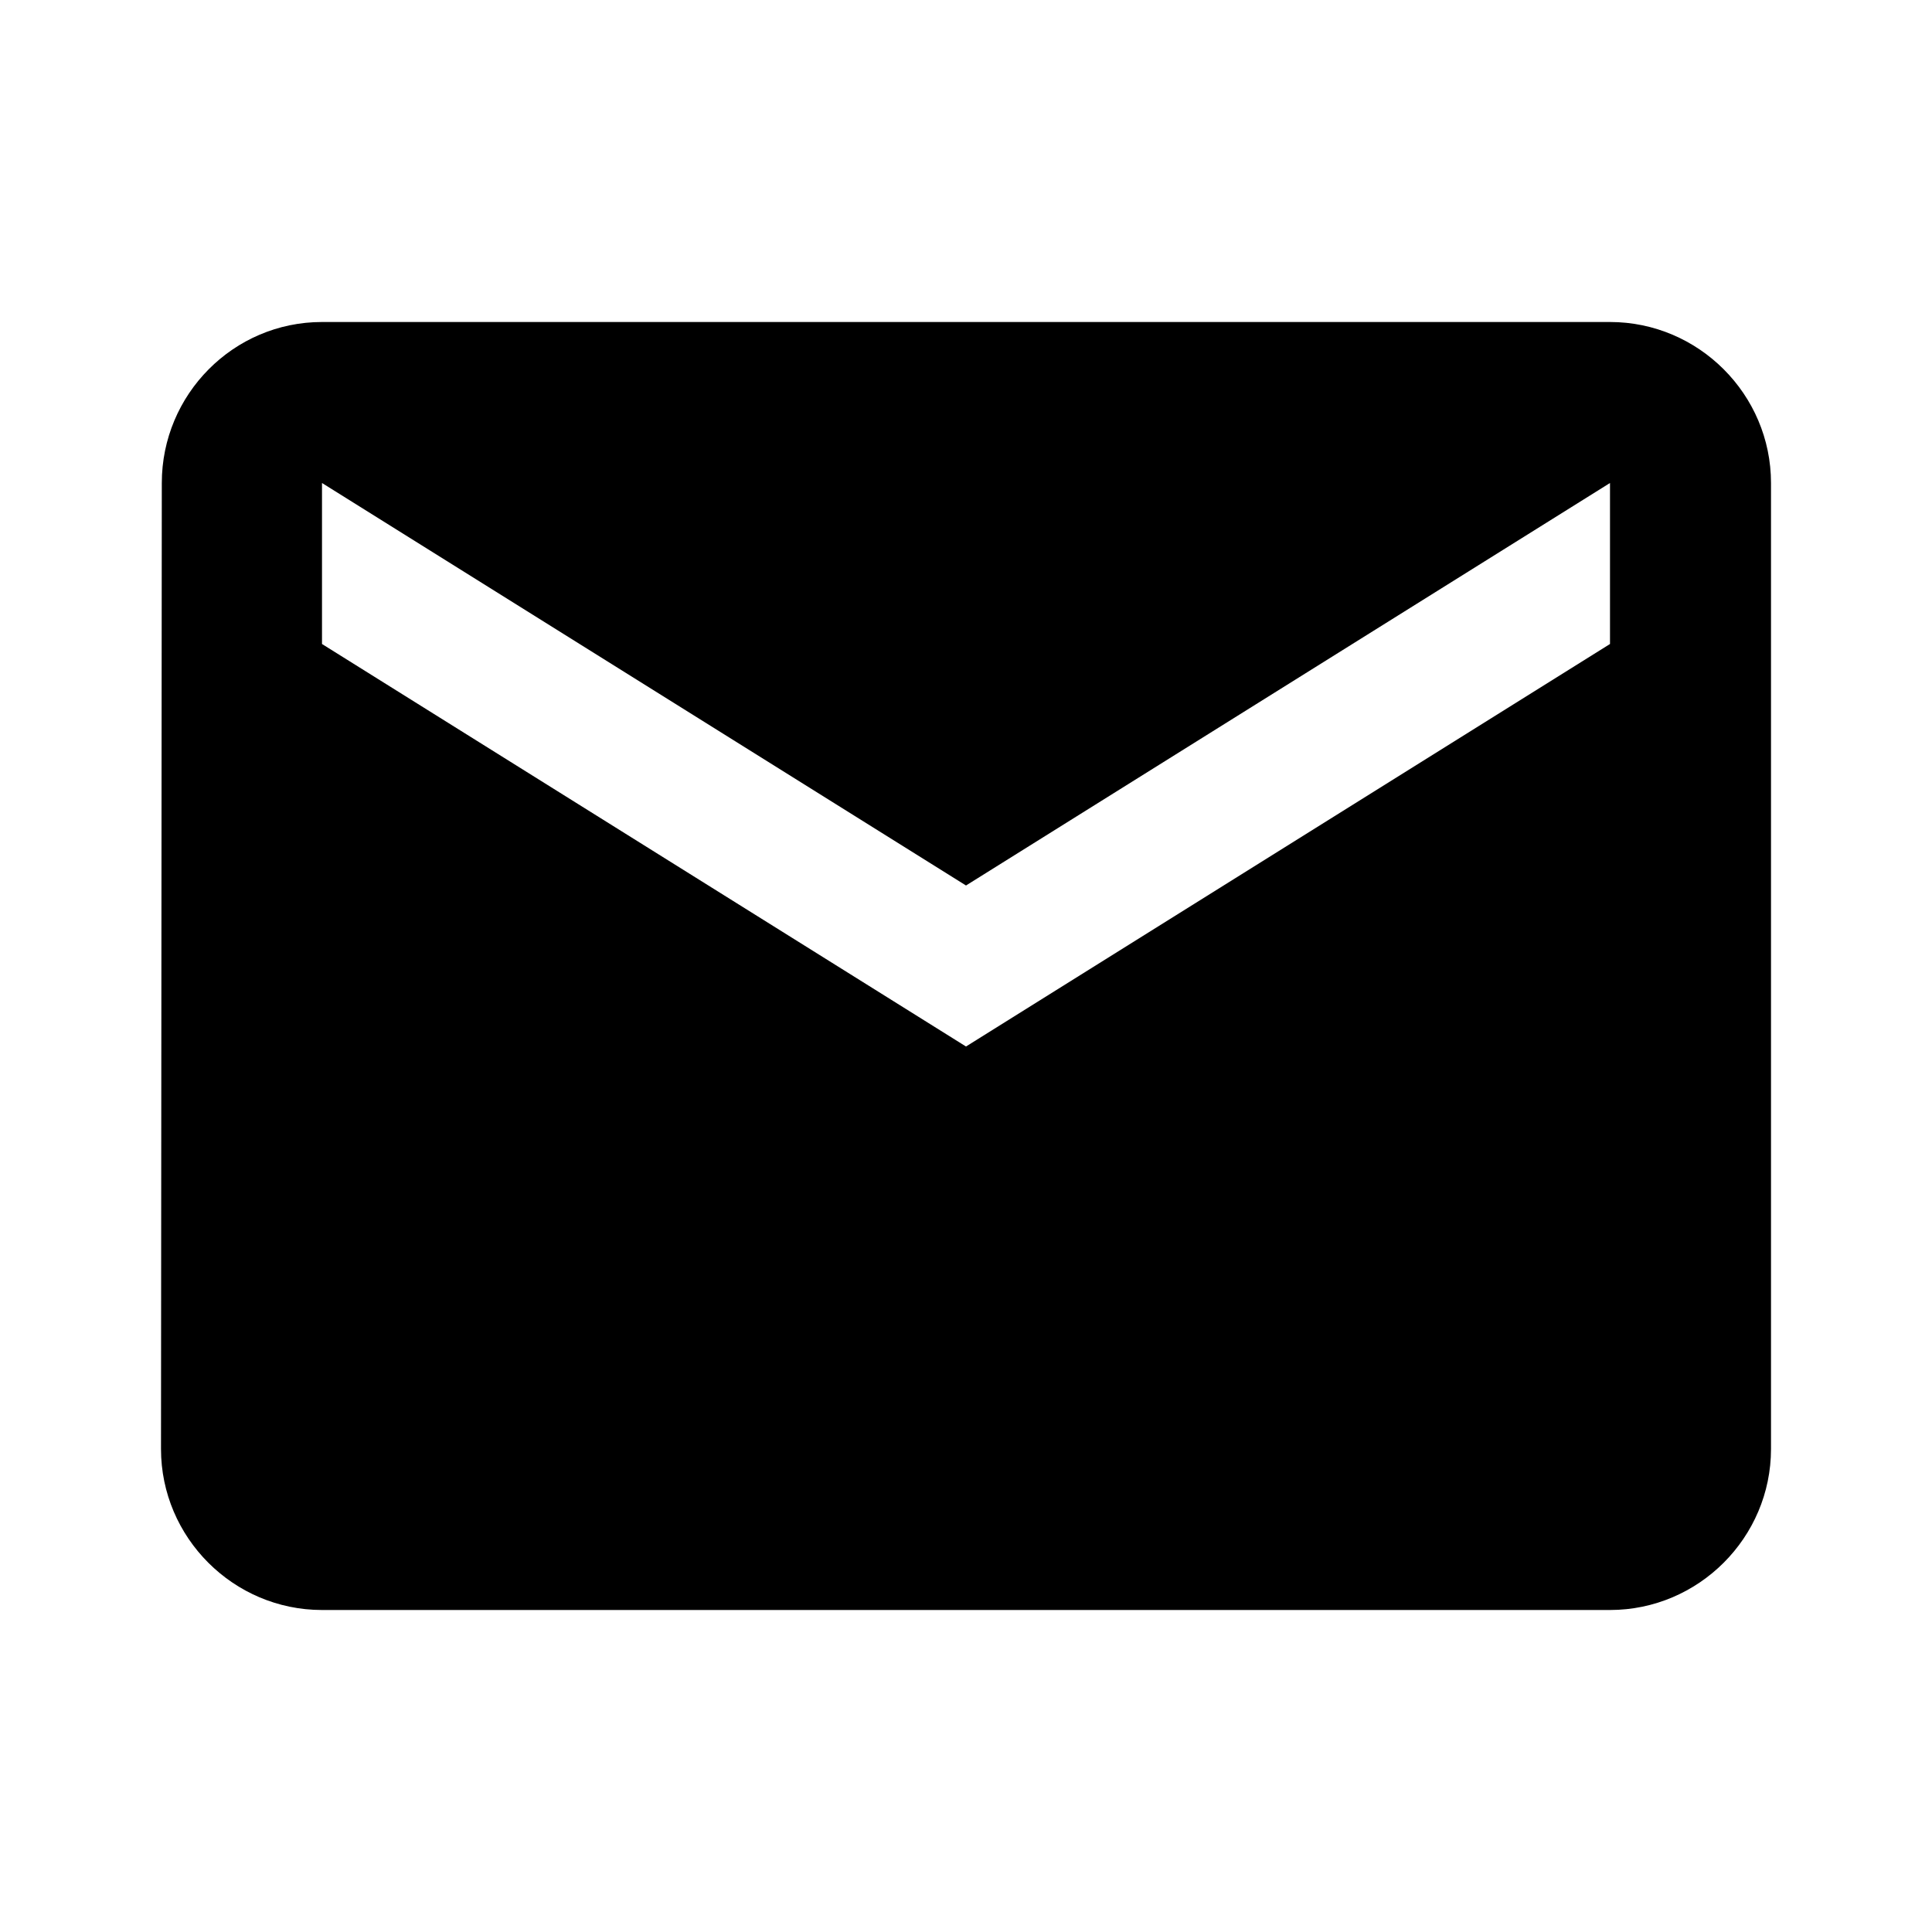
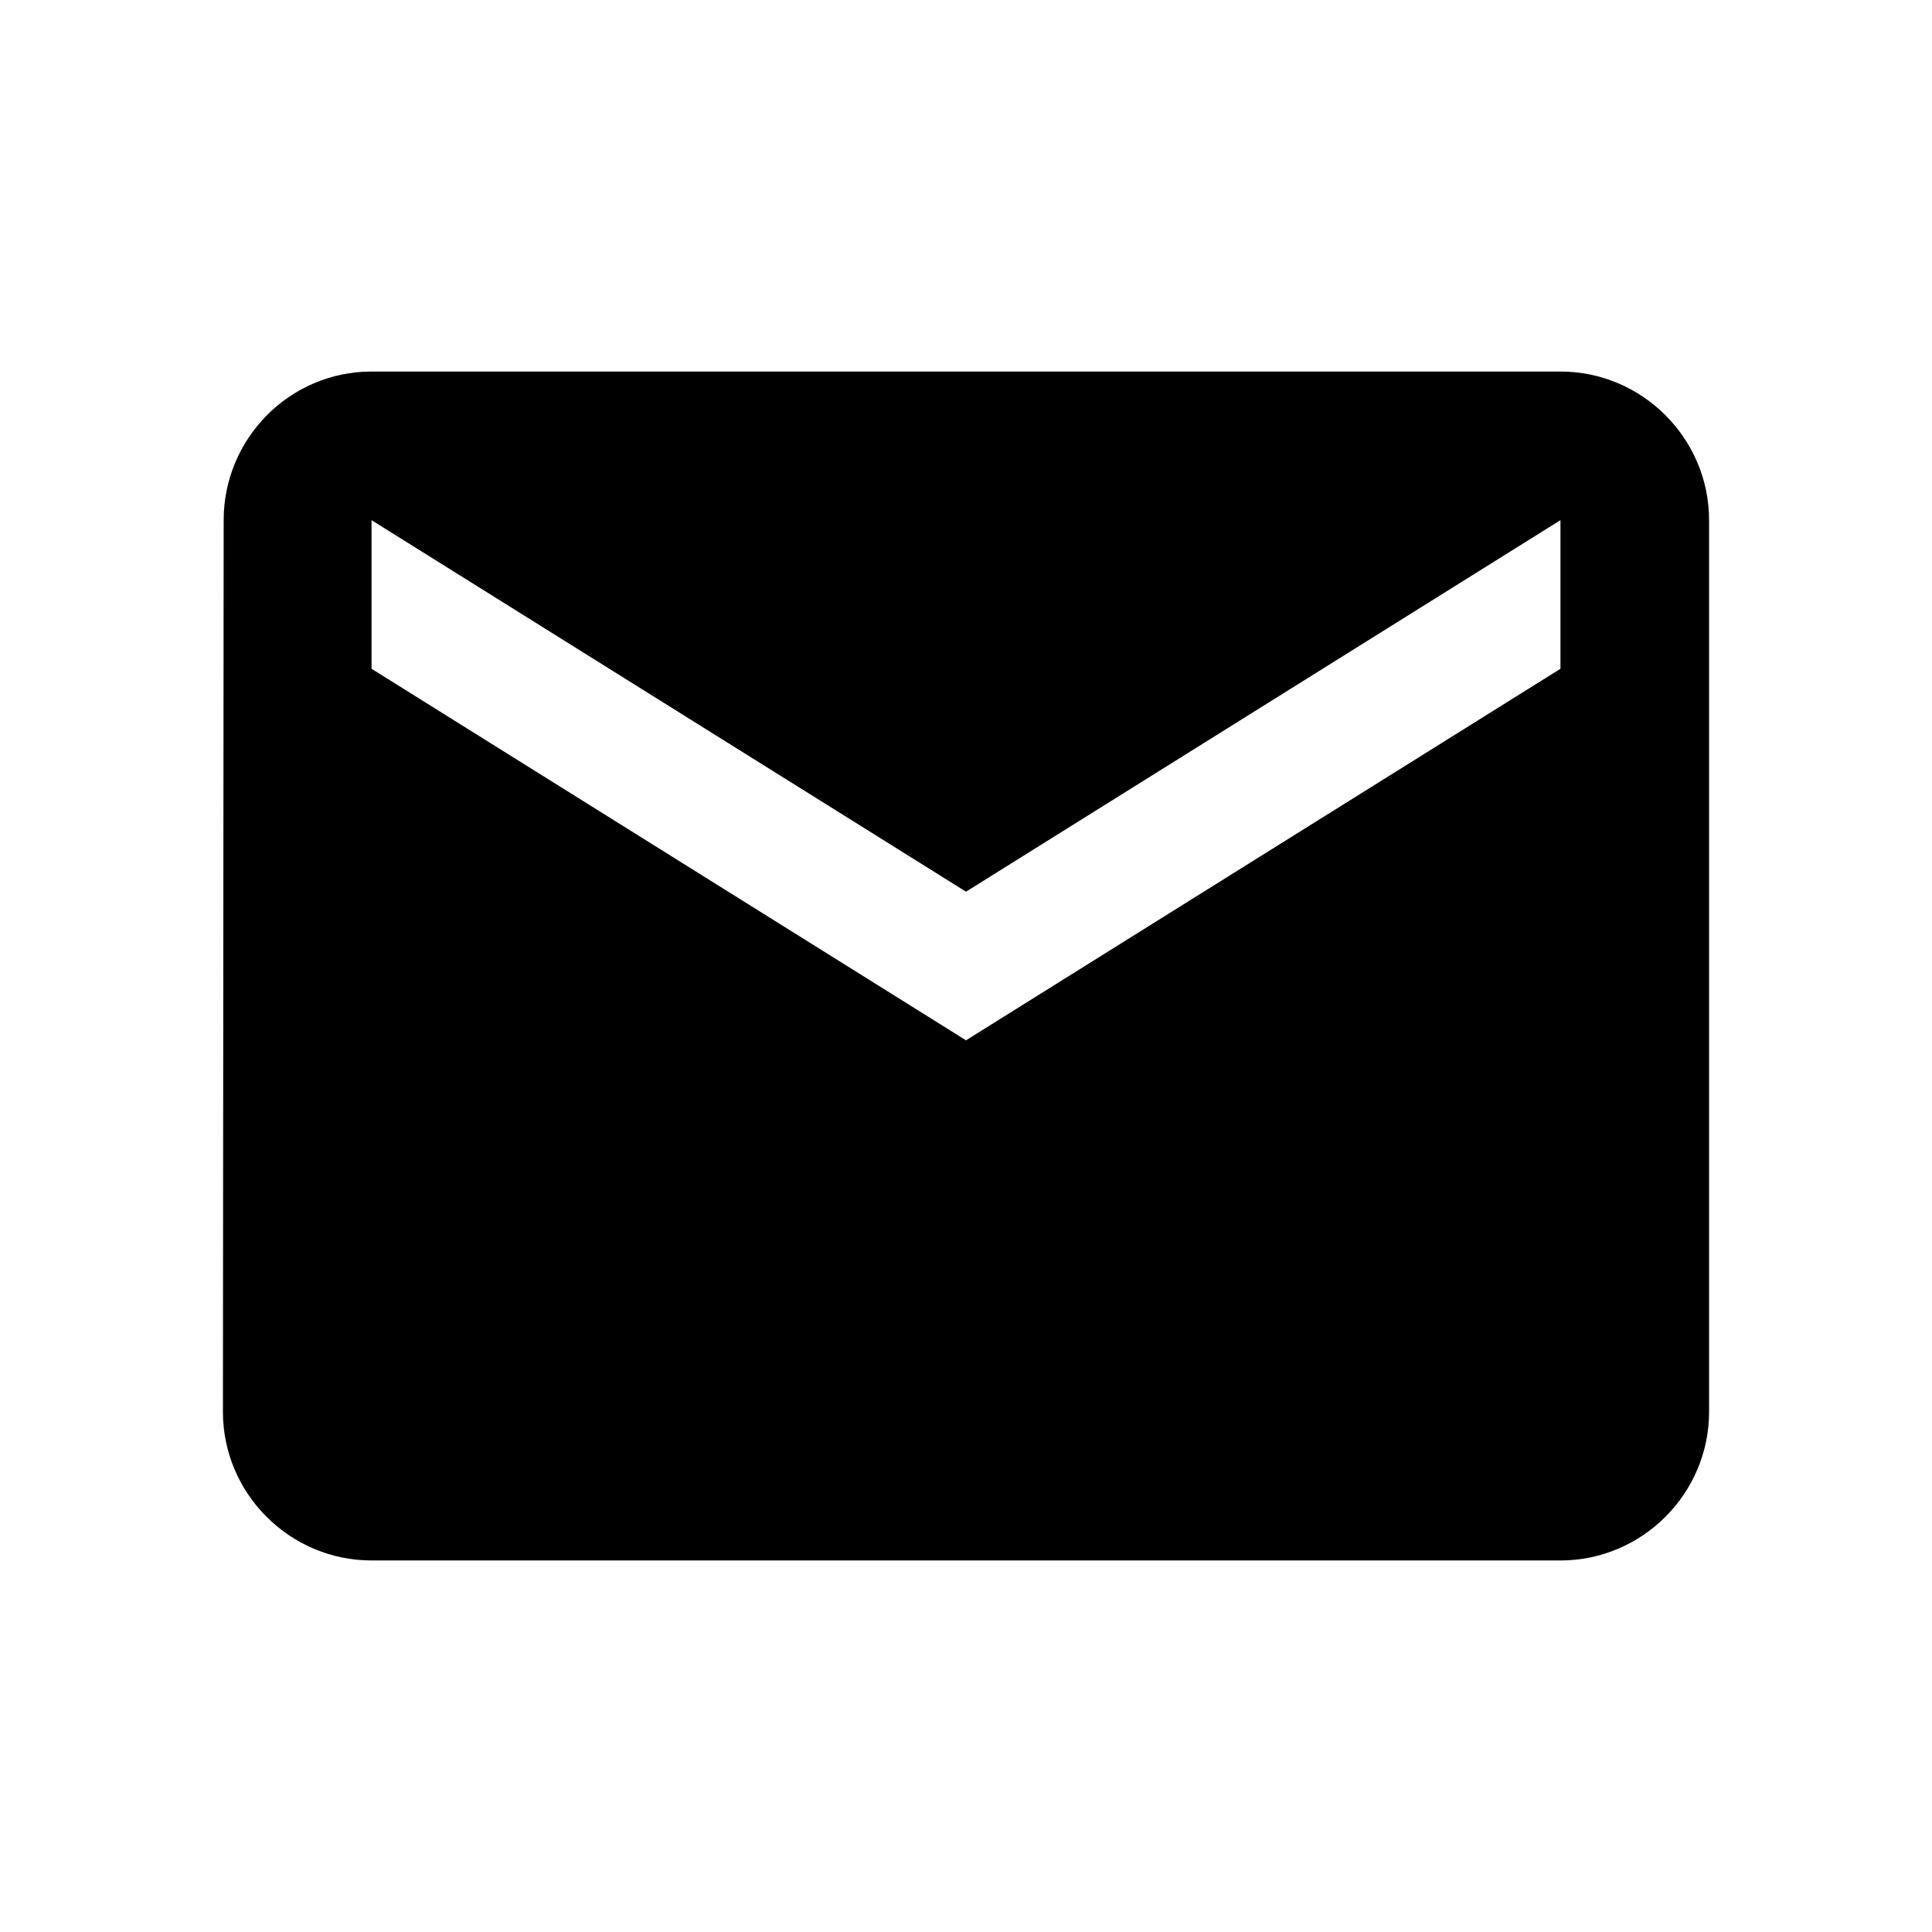
- <svg xmlns="http://www.w3.org/2000/svg" height="24" viewBox="0 0 24 24" width="24">
-   <path d="M20 4H4c-1.1 0-1.99.9-1.99 2L2 18c0 1.1.9 2 2 2h16c1.1 0 2-.9 2-2V6c0-1.1-.9-2-2-2zm0 4l-8 5-8-5V6l8 5 8-5v2z" />
-   <path d="M0 0h24v24H0z" fill="none" />
+ <svg viewBox="0 0 26 26">
+   <g fill="none" fill-rule="evenodd">
+     <path d="M20,4 L4,4 C2.9,4 2.01,4.9 2.01,6 L2,18 C2,19.1 2.9,20 4,20 L20,20 C21.1,20 22,19.1 22,18 L22,6 C22,4.9 21.1,4 20,4 Z M20,8 L12,13 L4,8 L4,6 L12,11 L20,6 L20,8 Z" fill="currentColor" fill-rule="nonzero" transform="translate(1, 1)" />
+     <path d="M0 0L24 0 24 24 0 24z" transform="translate(1, 1)" />
+   </g>
</svg>
